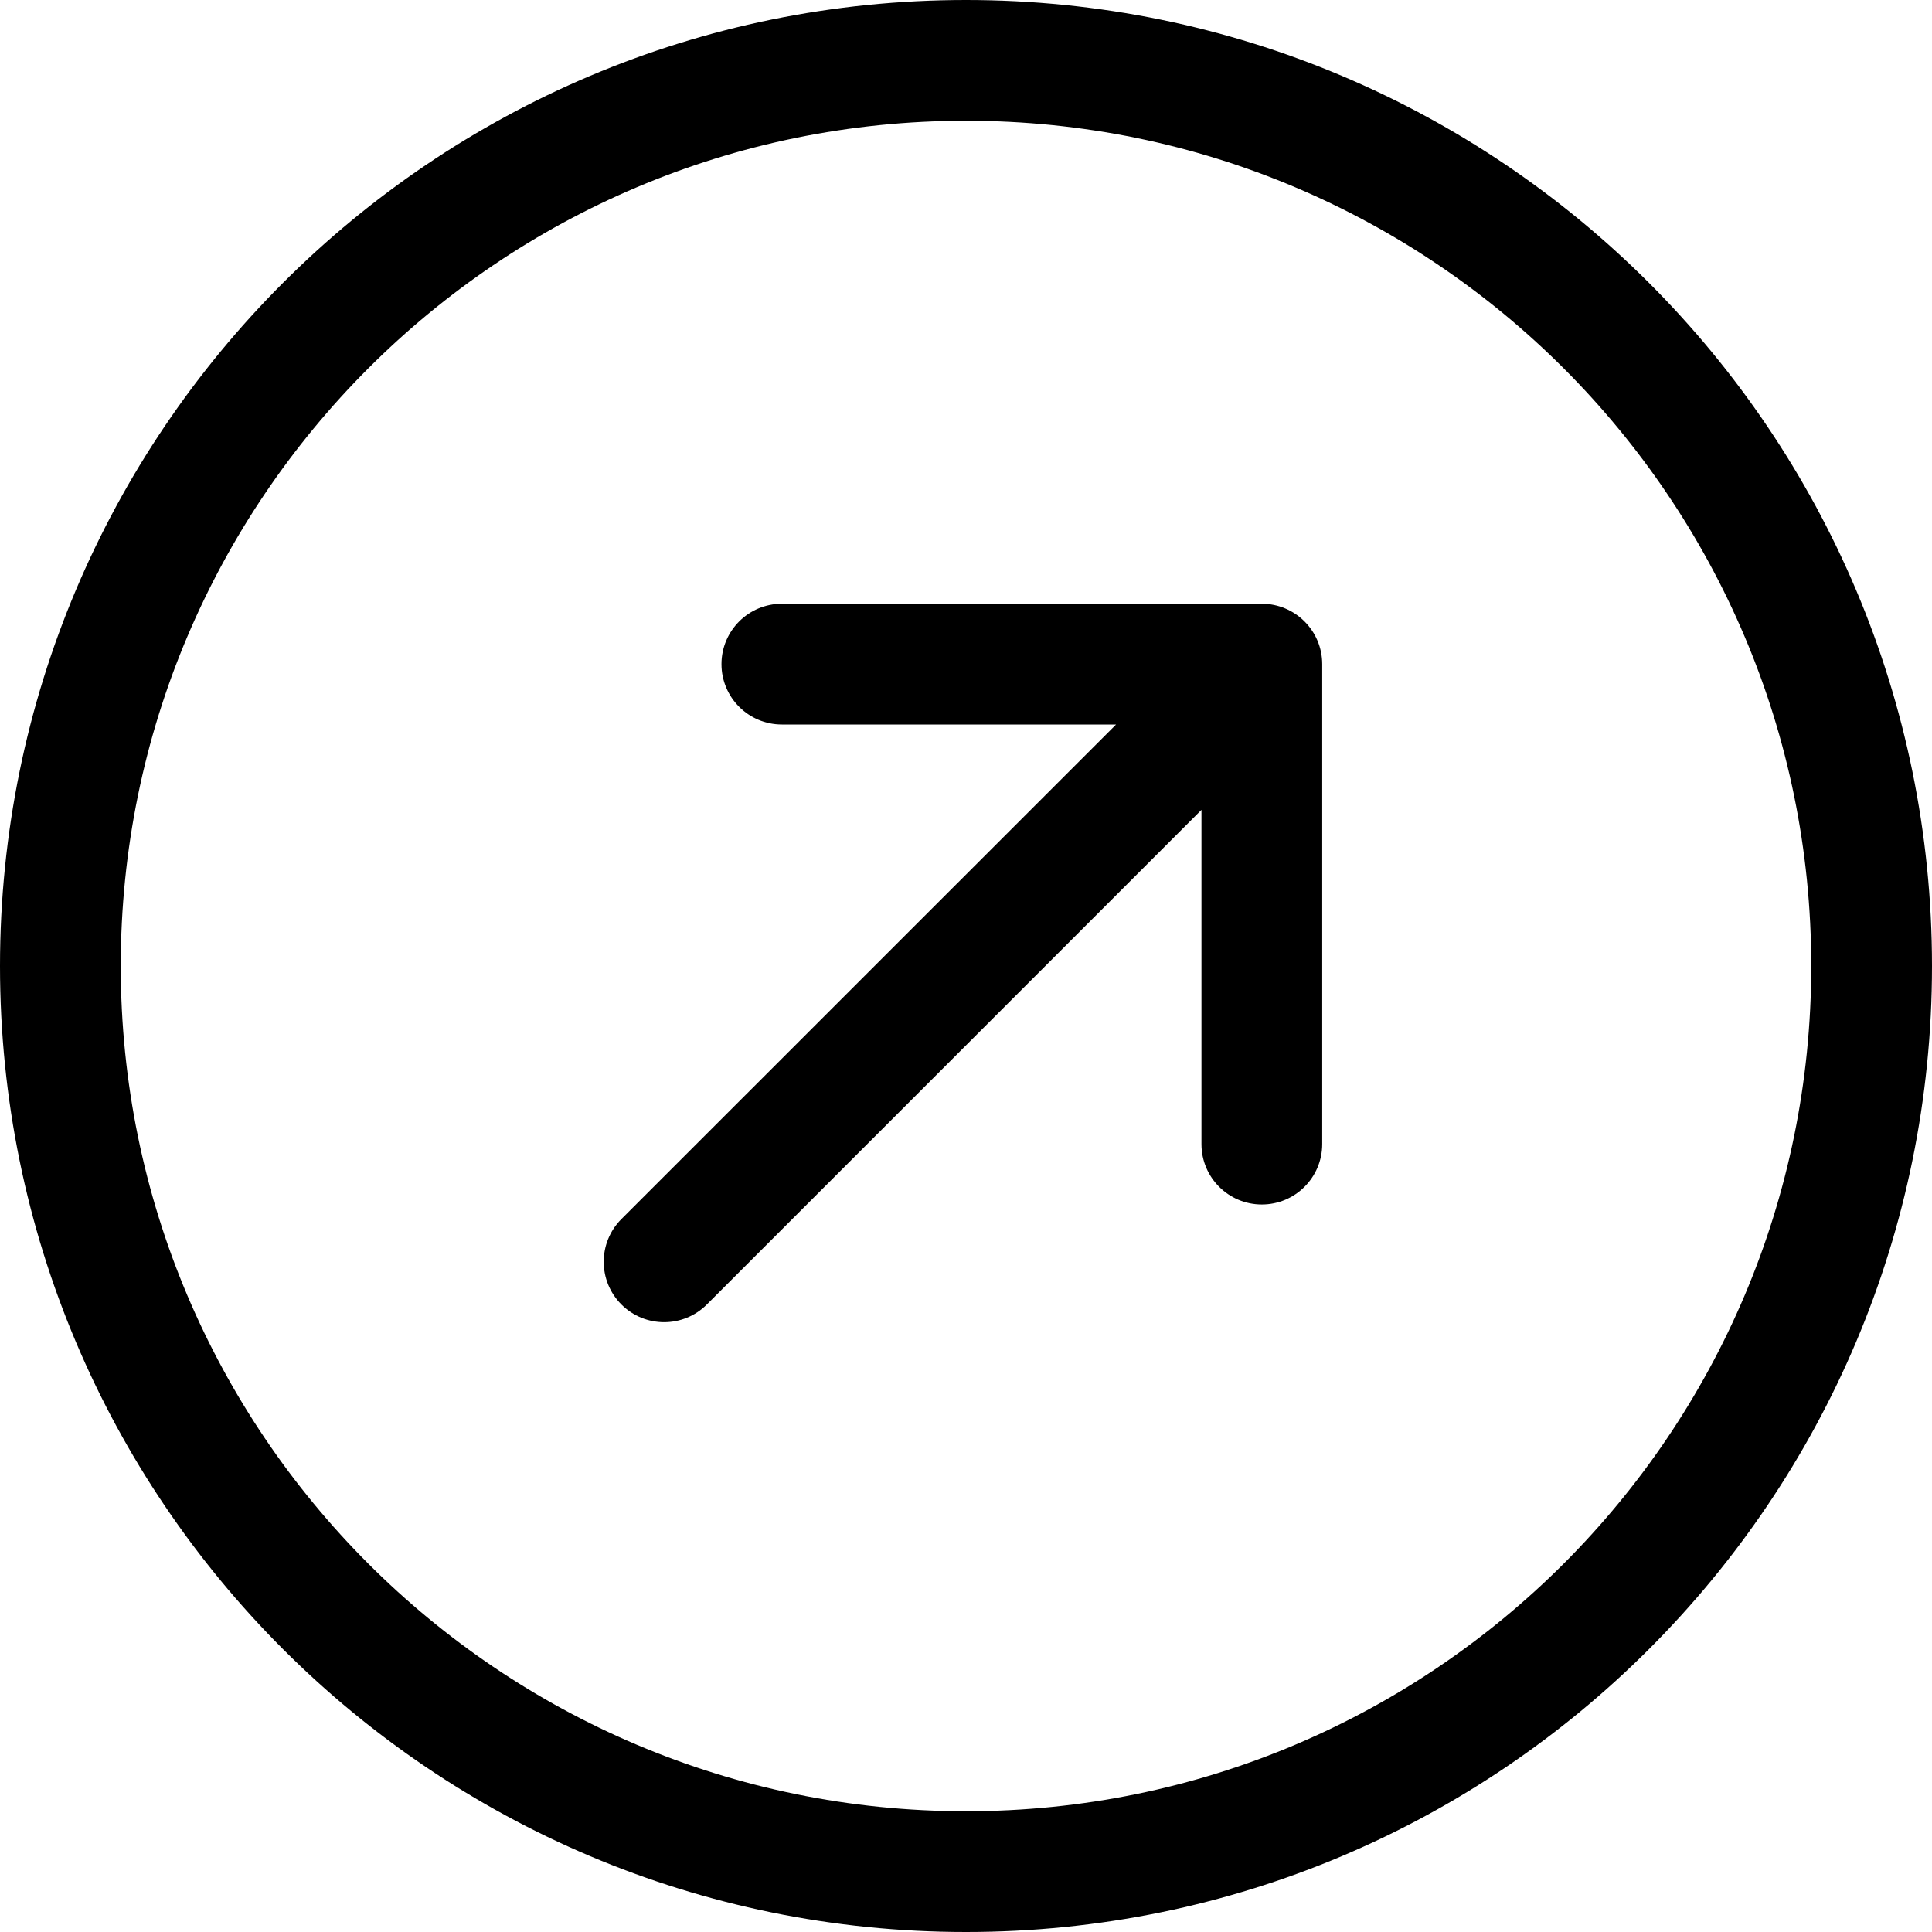
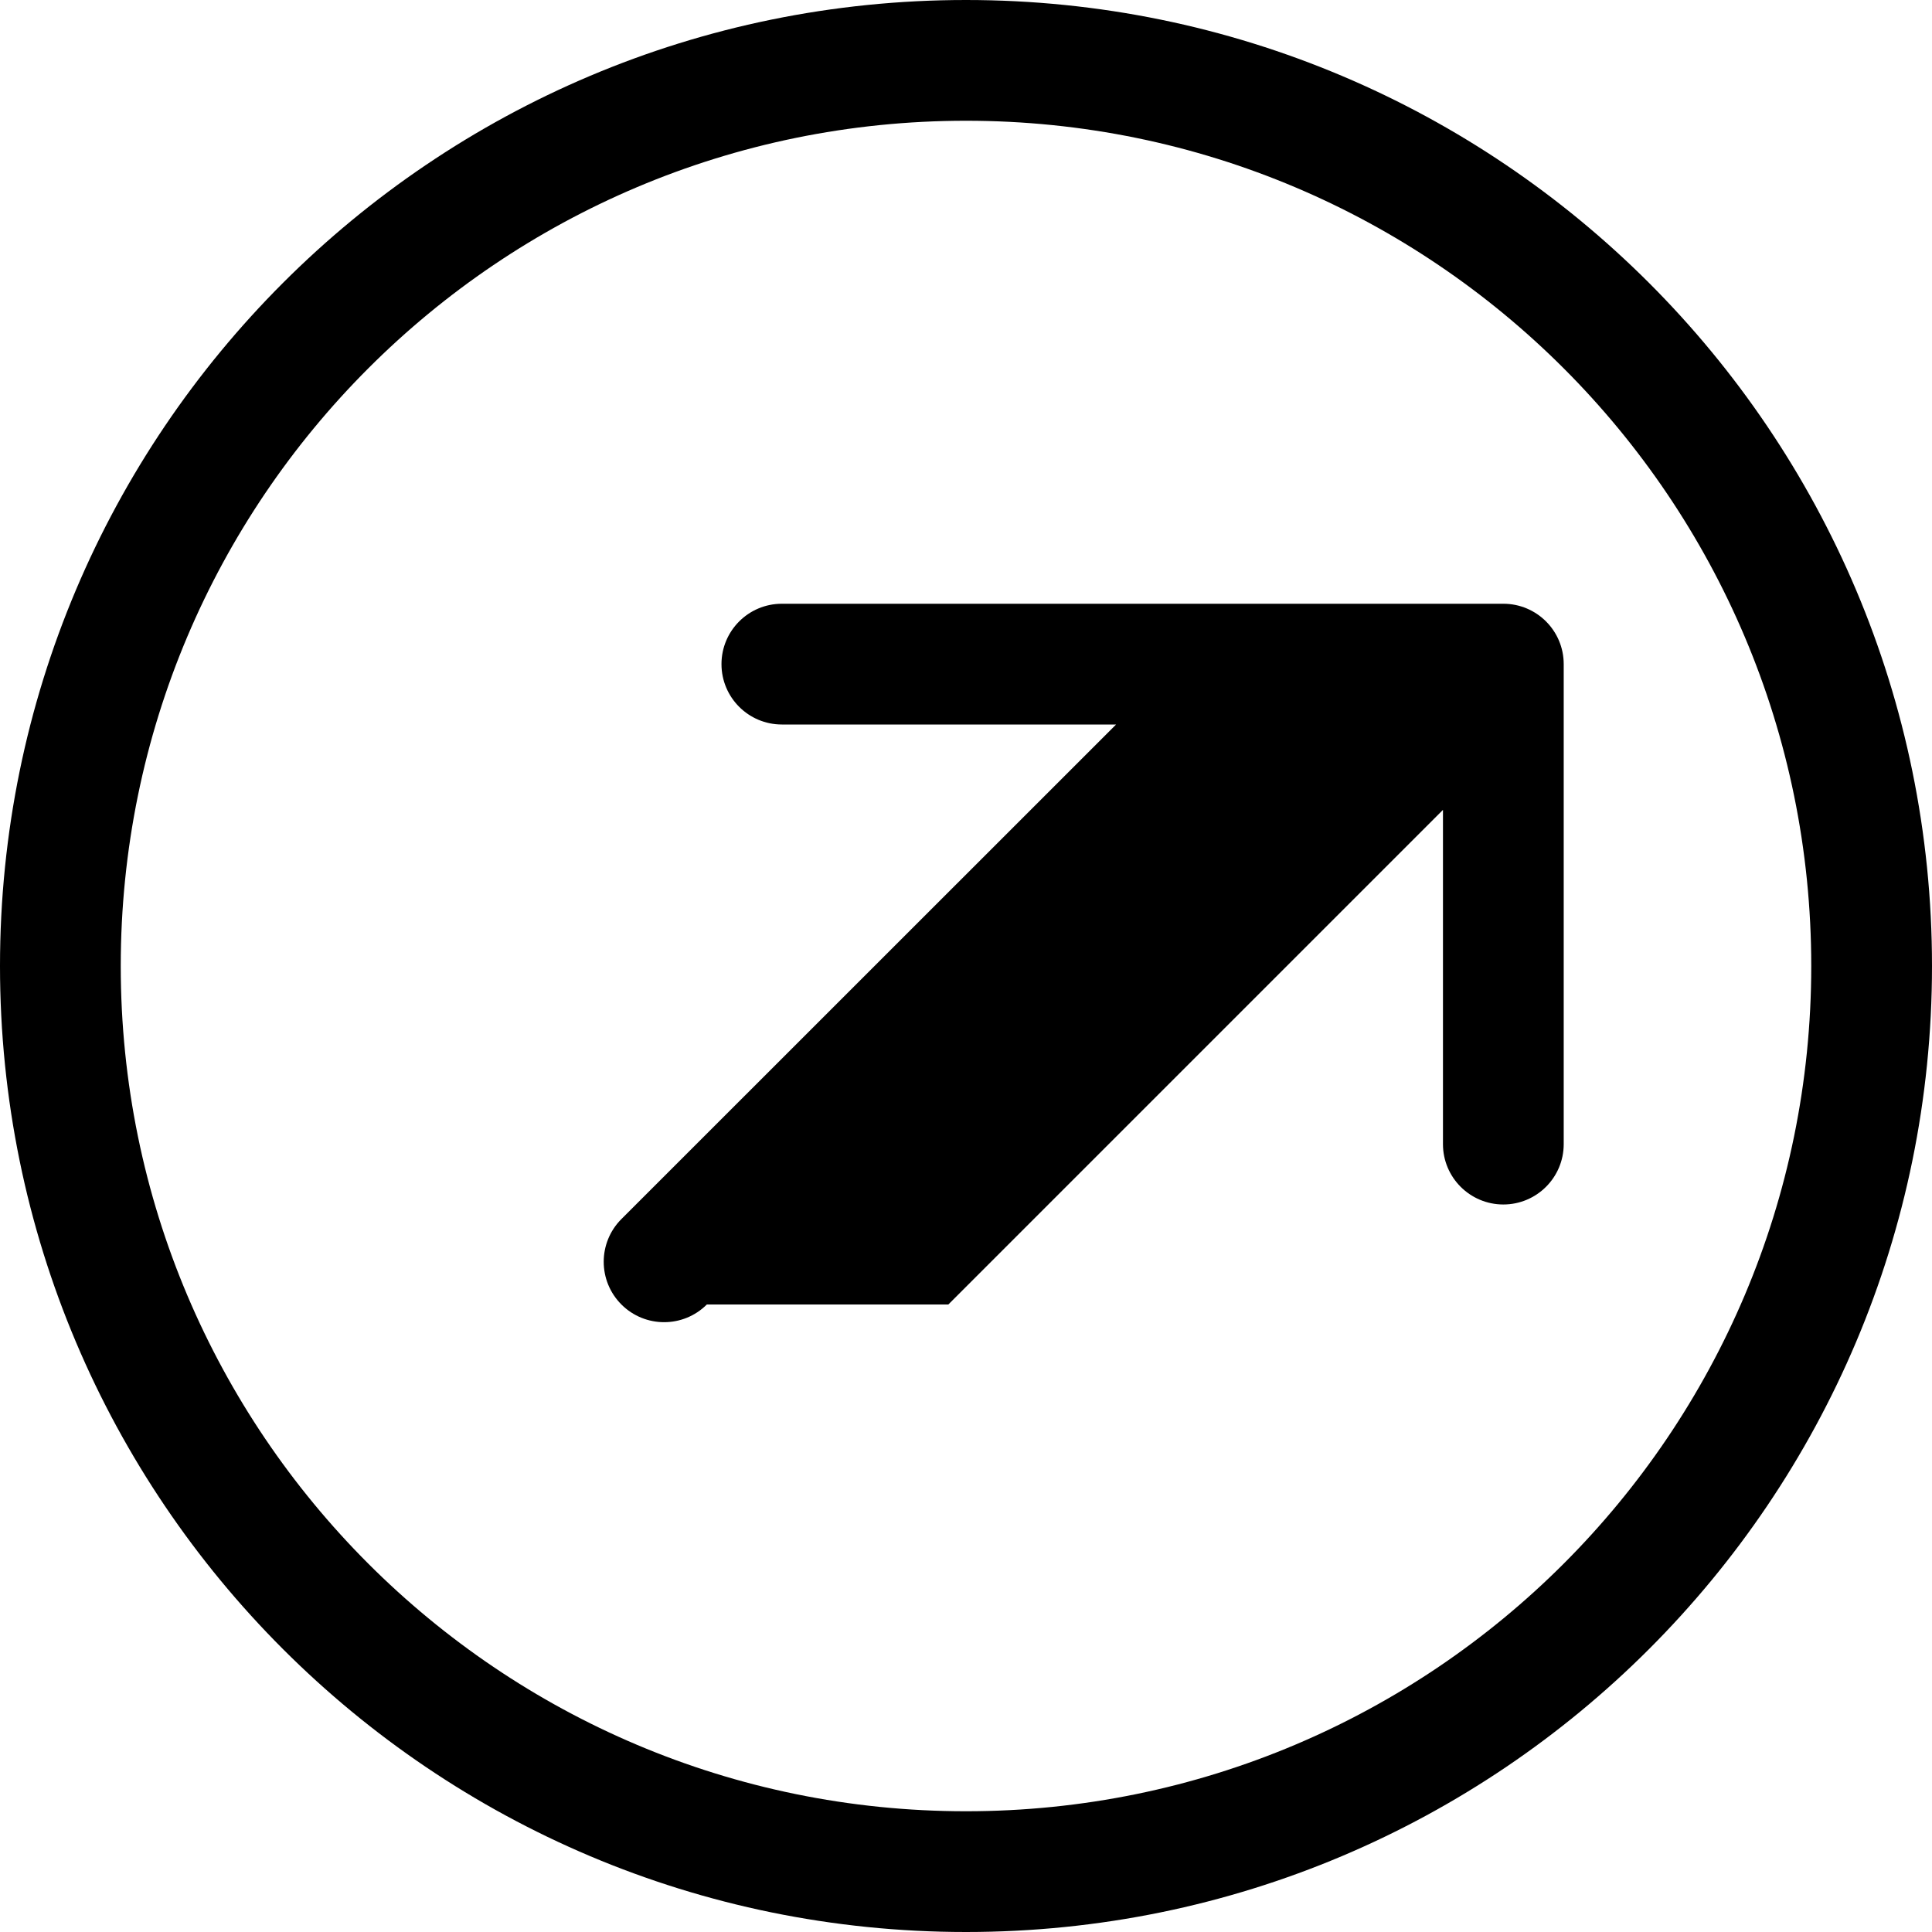
<svg xmlns="http://www.w3.org/2000/svg" width="16" height="16" fill="currentColor" class="bi bi-arrow-up-right-circle" viewBox="0 0 16 16">
-   <path fill-rule="evenodd" d="M1 8a7 7 0 1 0 14 0A7 7 0 0 0 1 8zm15 0A8 8 0 1 1 0 8a8 8 0 0 1 16 0zM5.854 10.803a.5.5 0 1 1-.708-.707L9.243 6H6.475a.5.5 0 1 1 0-1h3.975a.5.5 0 0 1 .5.5v3.975a.5.5 0 1 1-1 0V6.707l-4.096 4.096z" />
+   <path fill-rule="evenodd" d="M1 8a7 7 0 1 0 14 0A7 7 0 0 0 1 8zm15 0A8 8 0 1 1 0 8a8 8 0 0 1 16 0zM5.854 10.803a.5.5 0 1 1-.708-.707L9.243 6H6.475a.5.5 0 1 1 0-1h5.975a.5.5 0 0 1 .5.5v3.975a.5.5 0 1 1-1 0V6.707l-4.096 4.096z" />
</svg>
